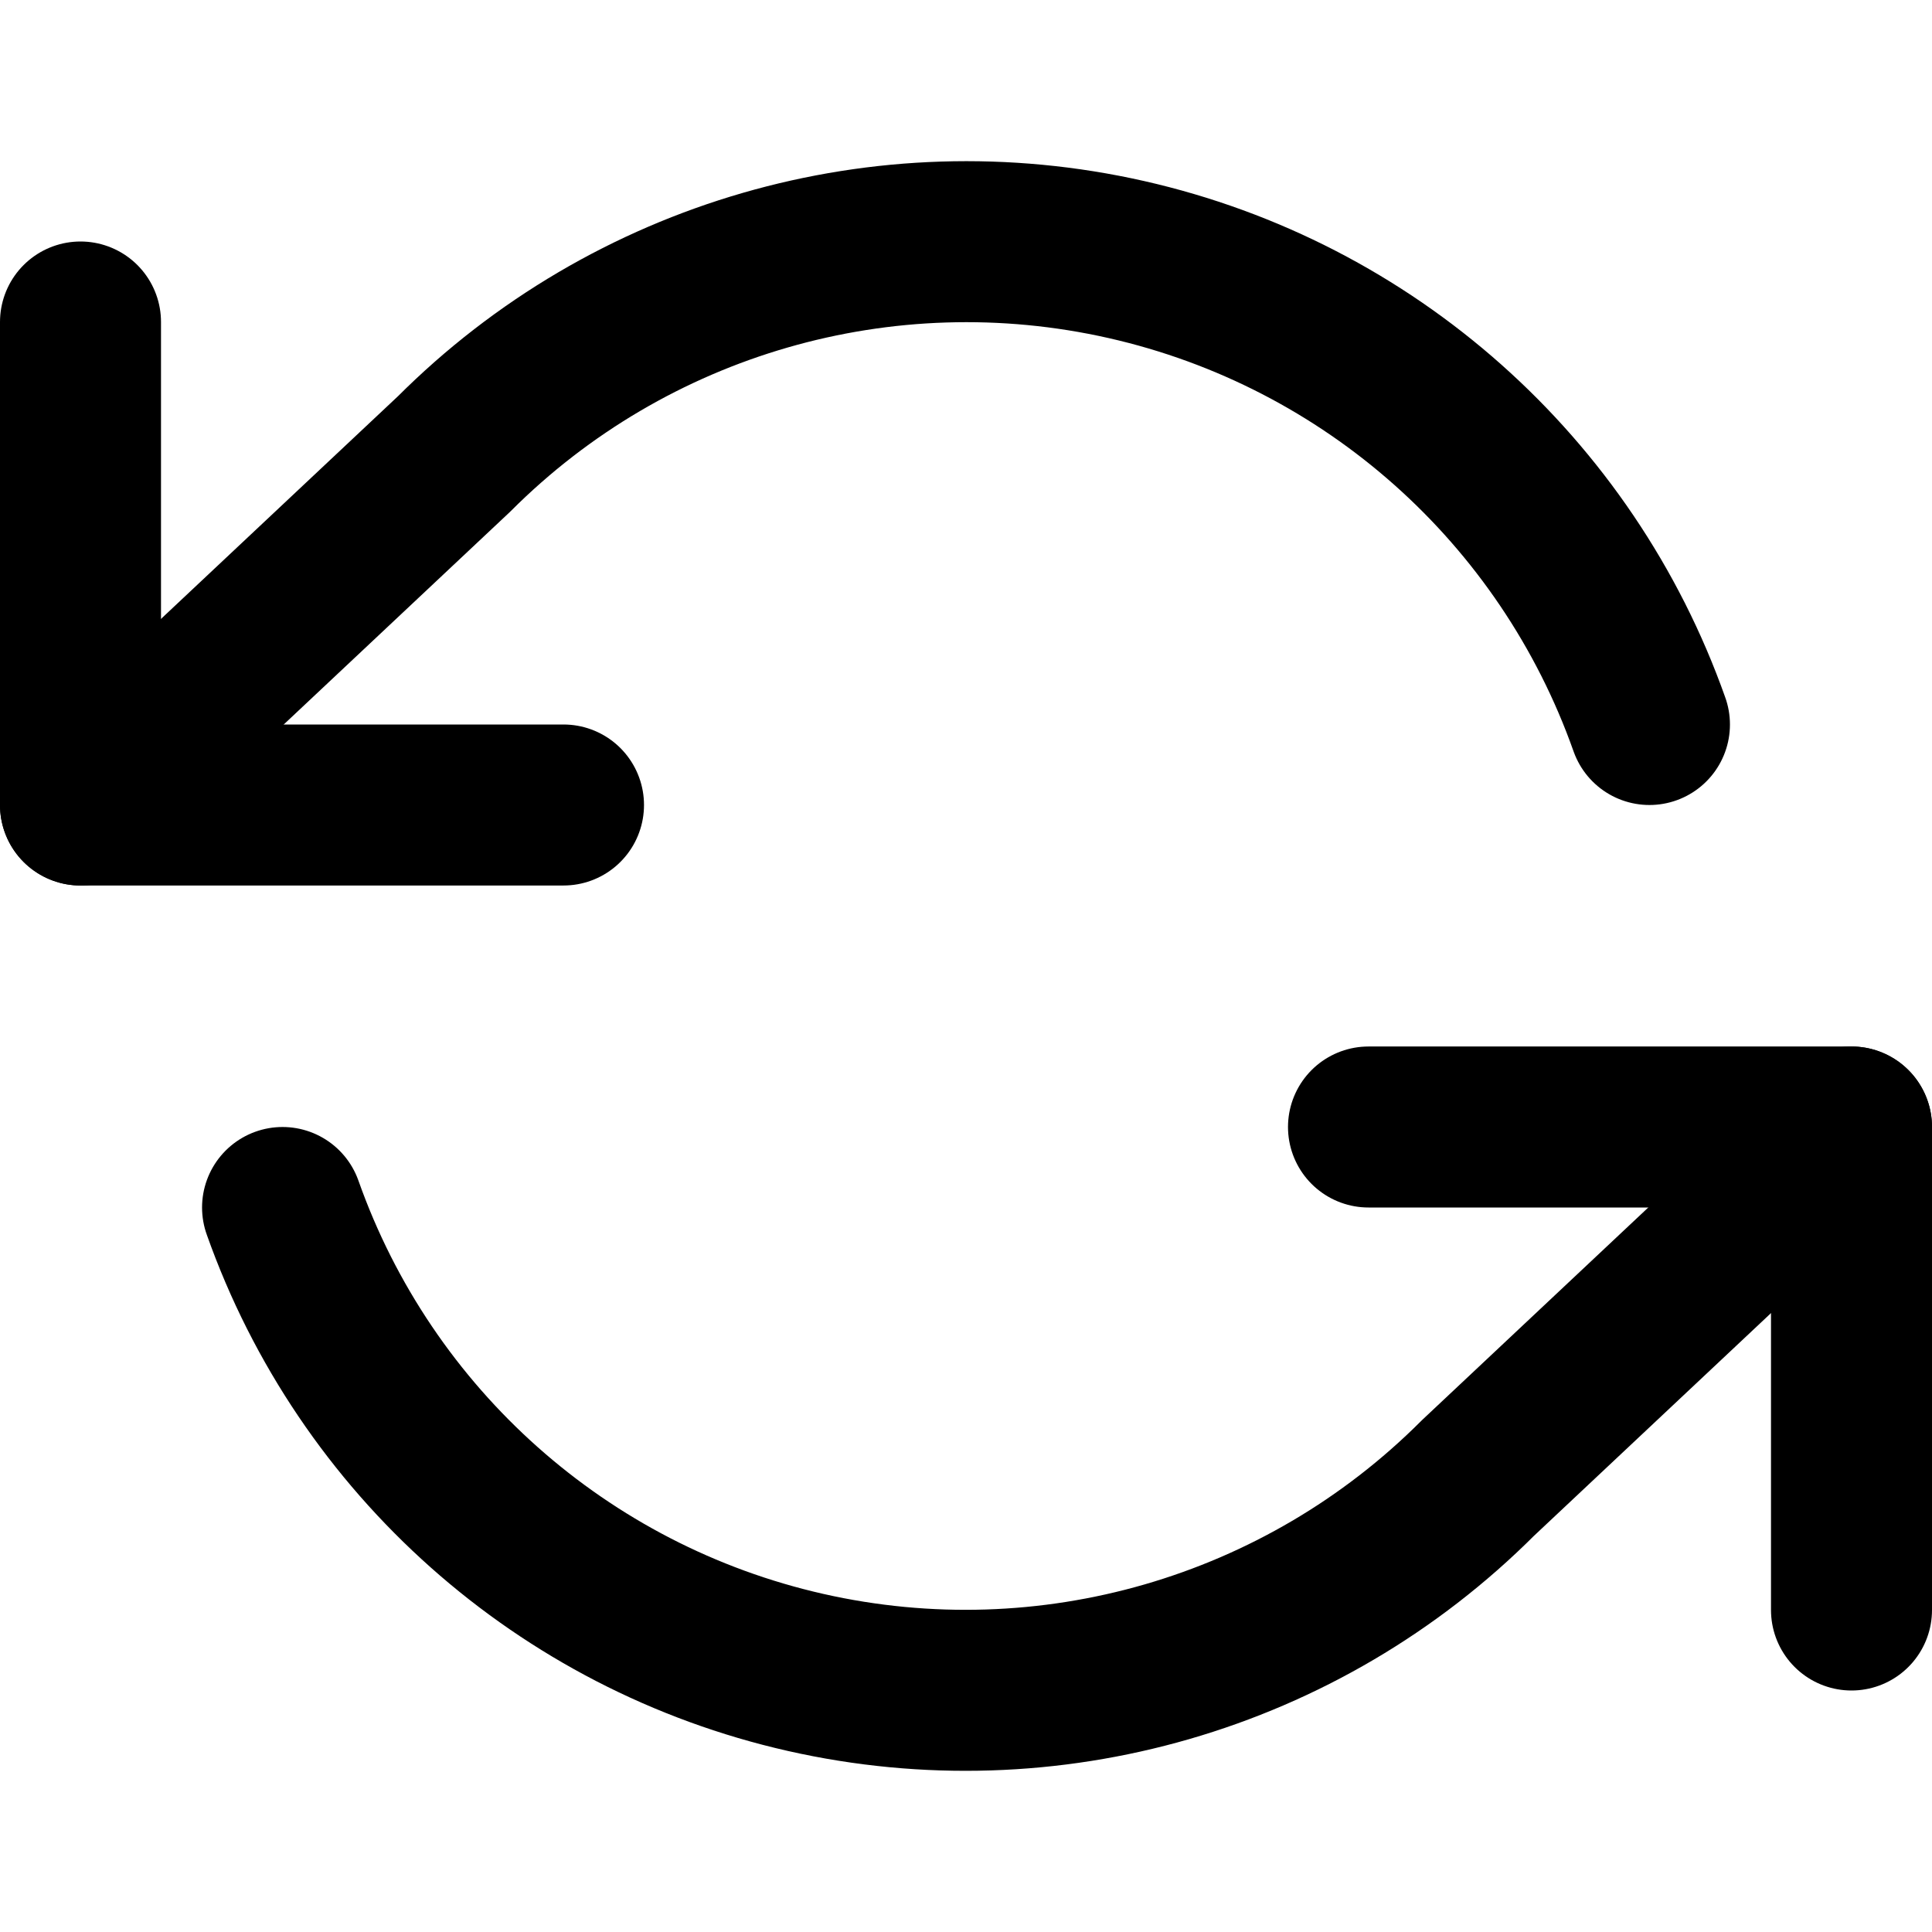
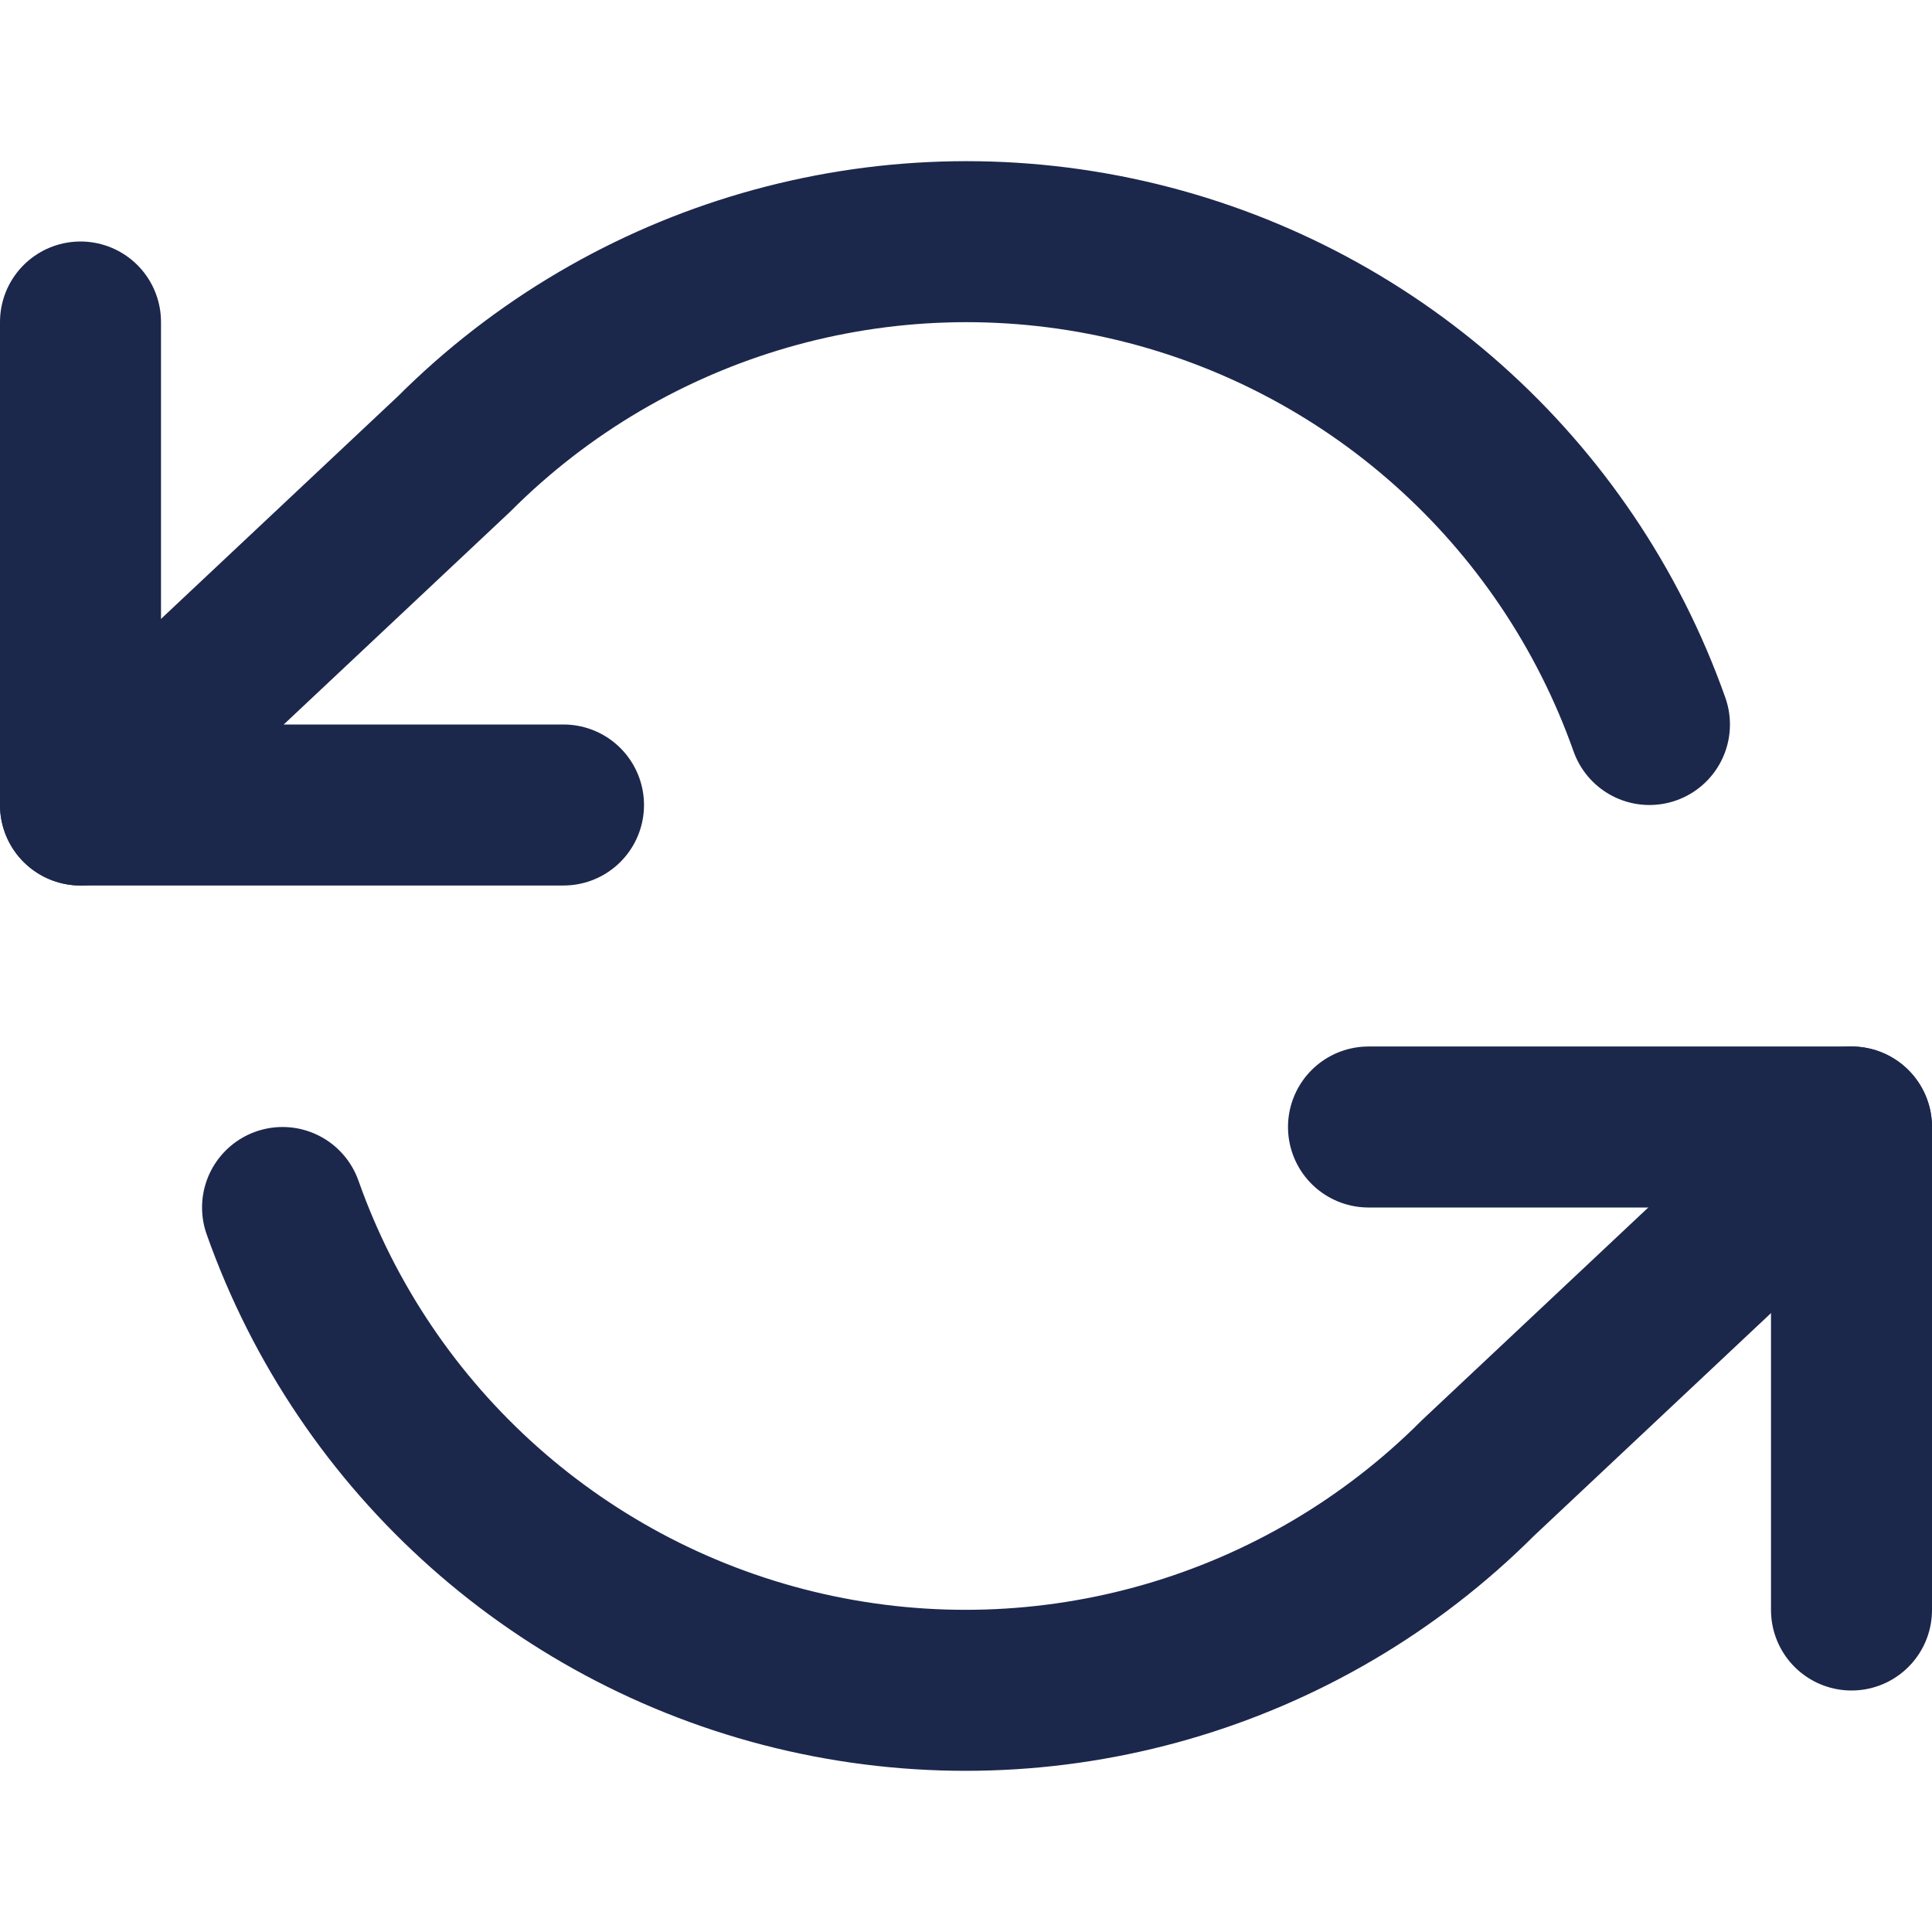
- <svg xmlns="http://www.w3.org/2000/svg" width="24" height="24" viewBox="0 0 24 24" fill="none" stroke="currentColor" stroke-width="2" stroke-linecap="round" stroke-linejoin="round" class="feather feather-refresh-ccw">
+ <svg xmlns="http://www.w3.org/2000/svg" width="24" height="24" viewBox="0 0 24 24" fill="none" stroke="#1C274C" stroke-width="2" stroke-linecap="round" stroke-linejoin="round" class="feather feather-refresh-ccw">
  <polyline points="1 4 1 10 7 10" />
  <polyline points="23 20 23 14 17 14" />
  <path d="M20.49 9A9 9 0 0 0 5.64 5.64L1 10m22 4l-4.64 4.36A9 9 0 0 1 3.51 15" />
</svg>
